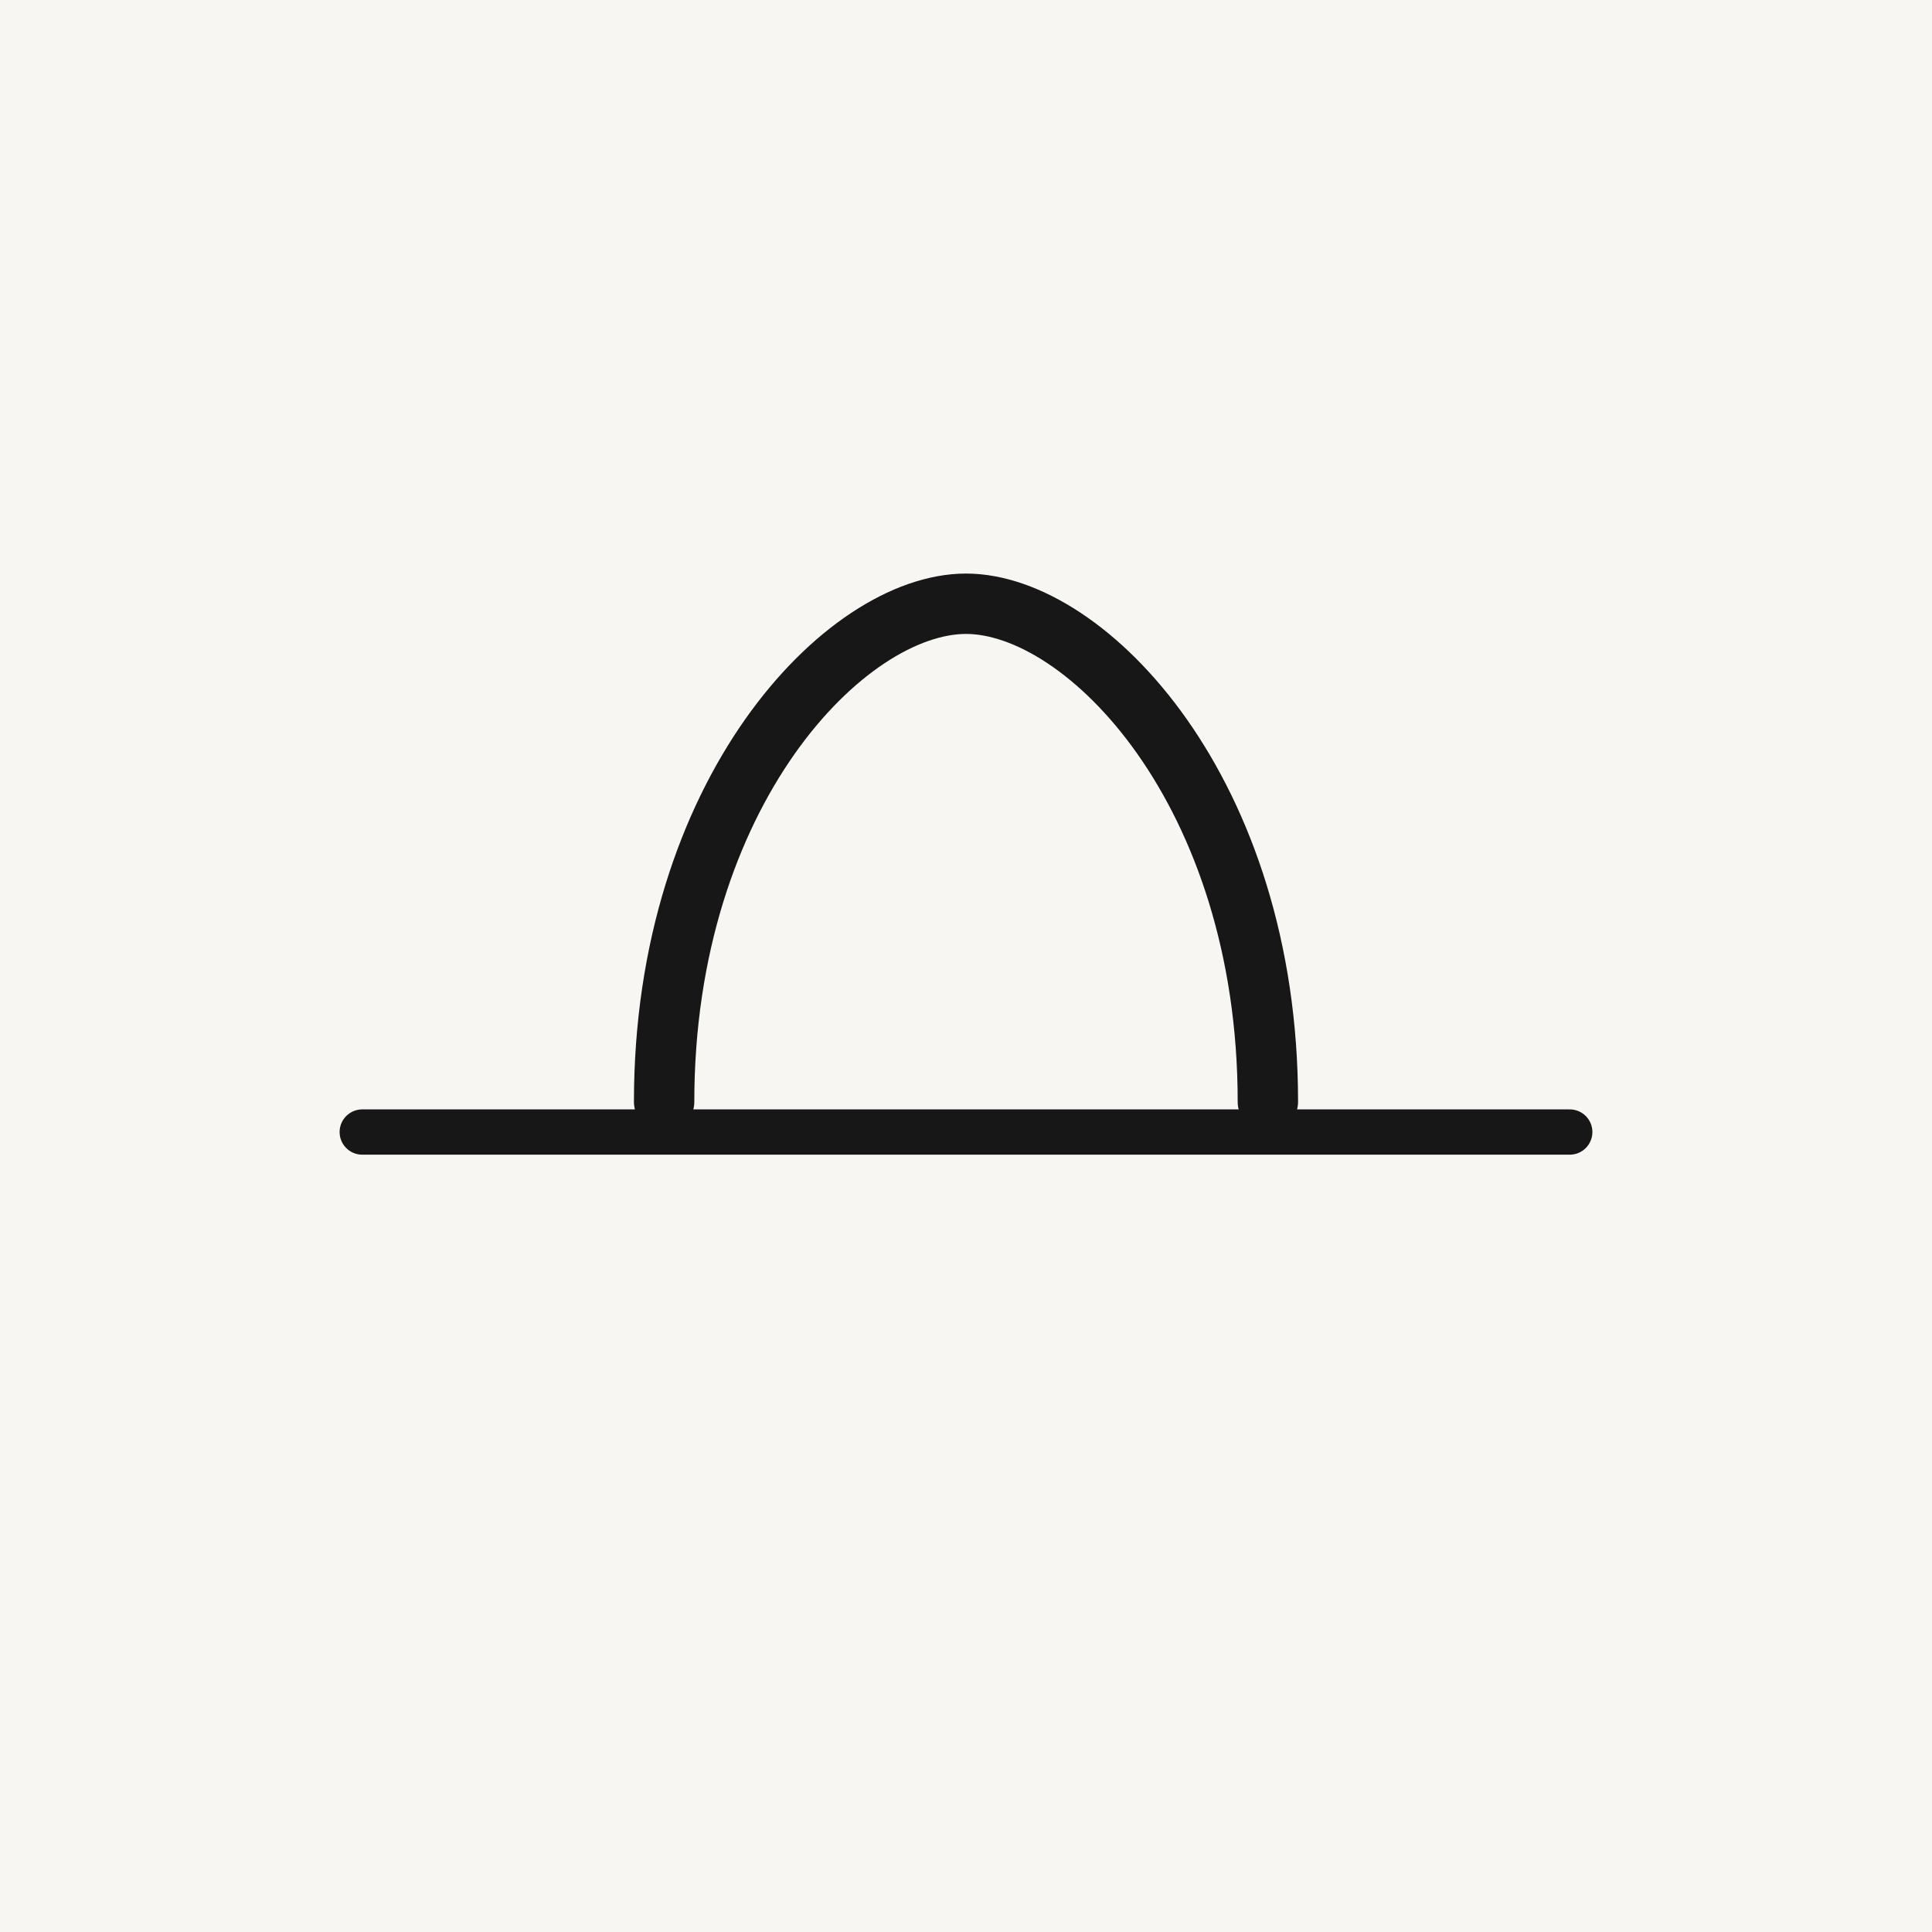
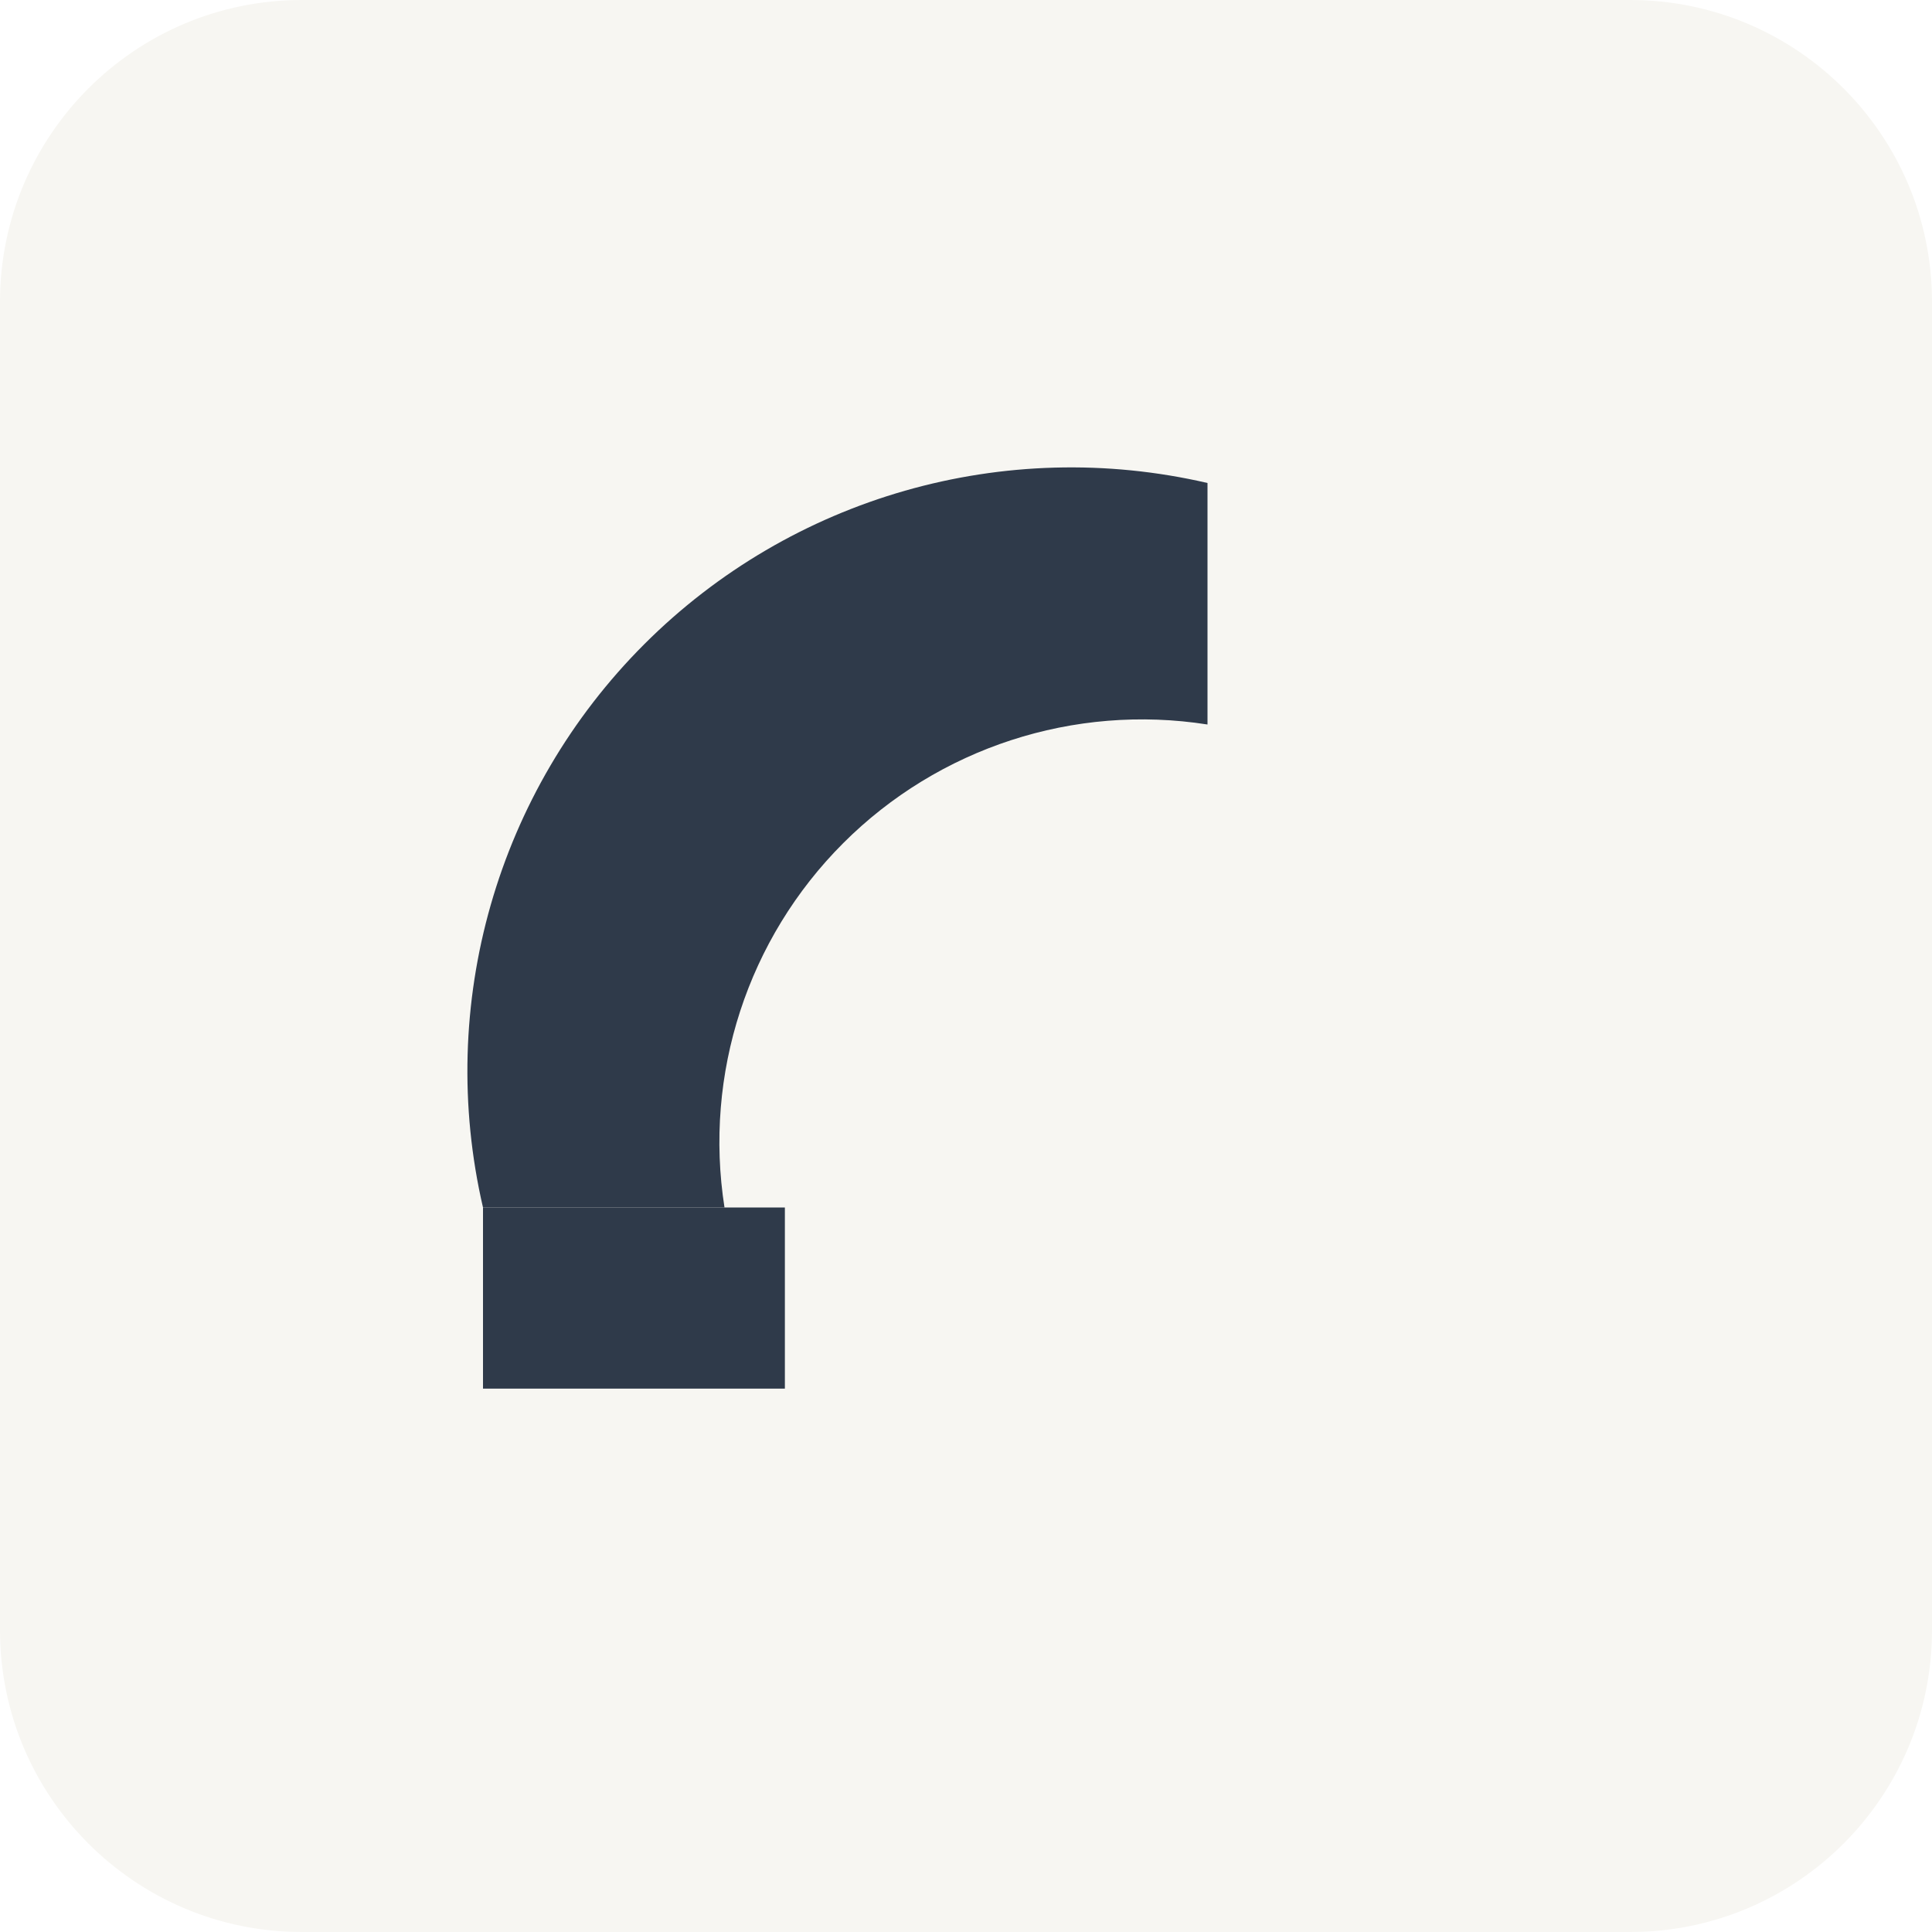
- <svg xmlns="http://www.w3.org/2000/svg" width="64" height="64" viewBox="0 0 512 512" fill="none">
-   <rect width="512" height="512" fill="#F7F6F2" />
-   <path d="M96 300 C160 300, 224 300, 256 300 C288 300, 352 300, 416 300" stroke="#171717" stroke-width="12" stroke-linecap="round" />
-   <path d="M176 292 C176 210, 224 160, 256 160 C288 160, 336 210, 336 292" stroke="#171717" stroke-width="16" stroke-linecap="round" />
+ <svg xmlns="http://www.w3.org/2000/svg" viewBox="0 0 64 64">
+   <rect width="64" height="64" rx="10" fill="#F7F6F2" />
+   <path d="M16 40            A20 20 0 0 1 40 16            L40 24            A14 14 0 0 0 24 40            Z" fill="#2F3A4A" />
+   <rect x="16" y="40" width="10" height="6" fill="#2F3A4A" />
</svg>
